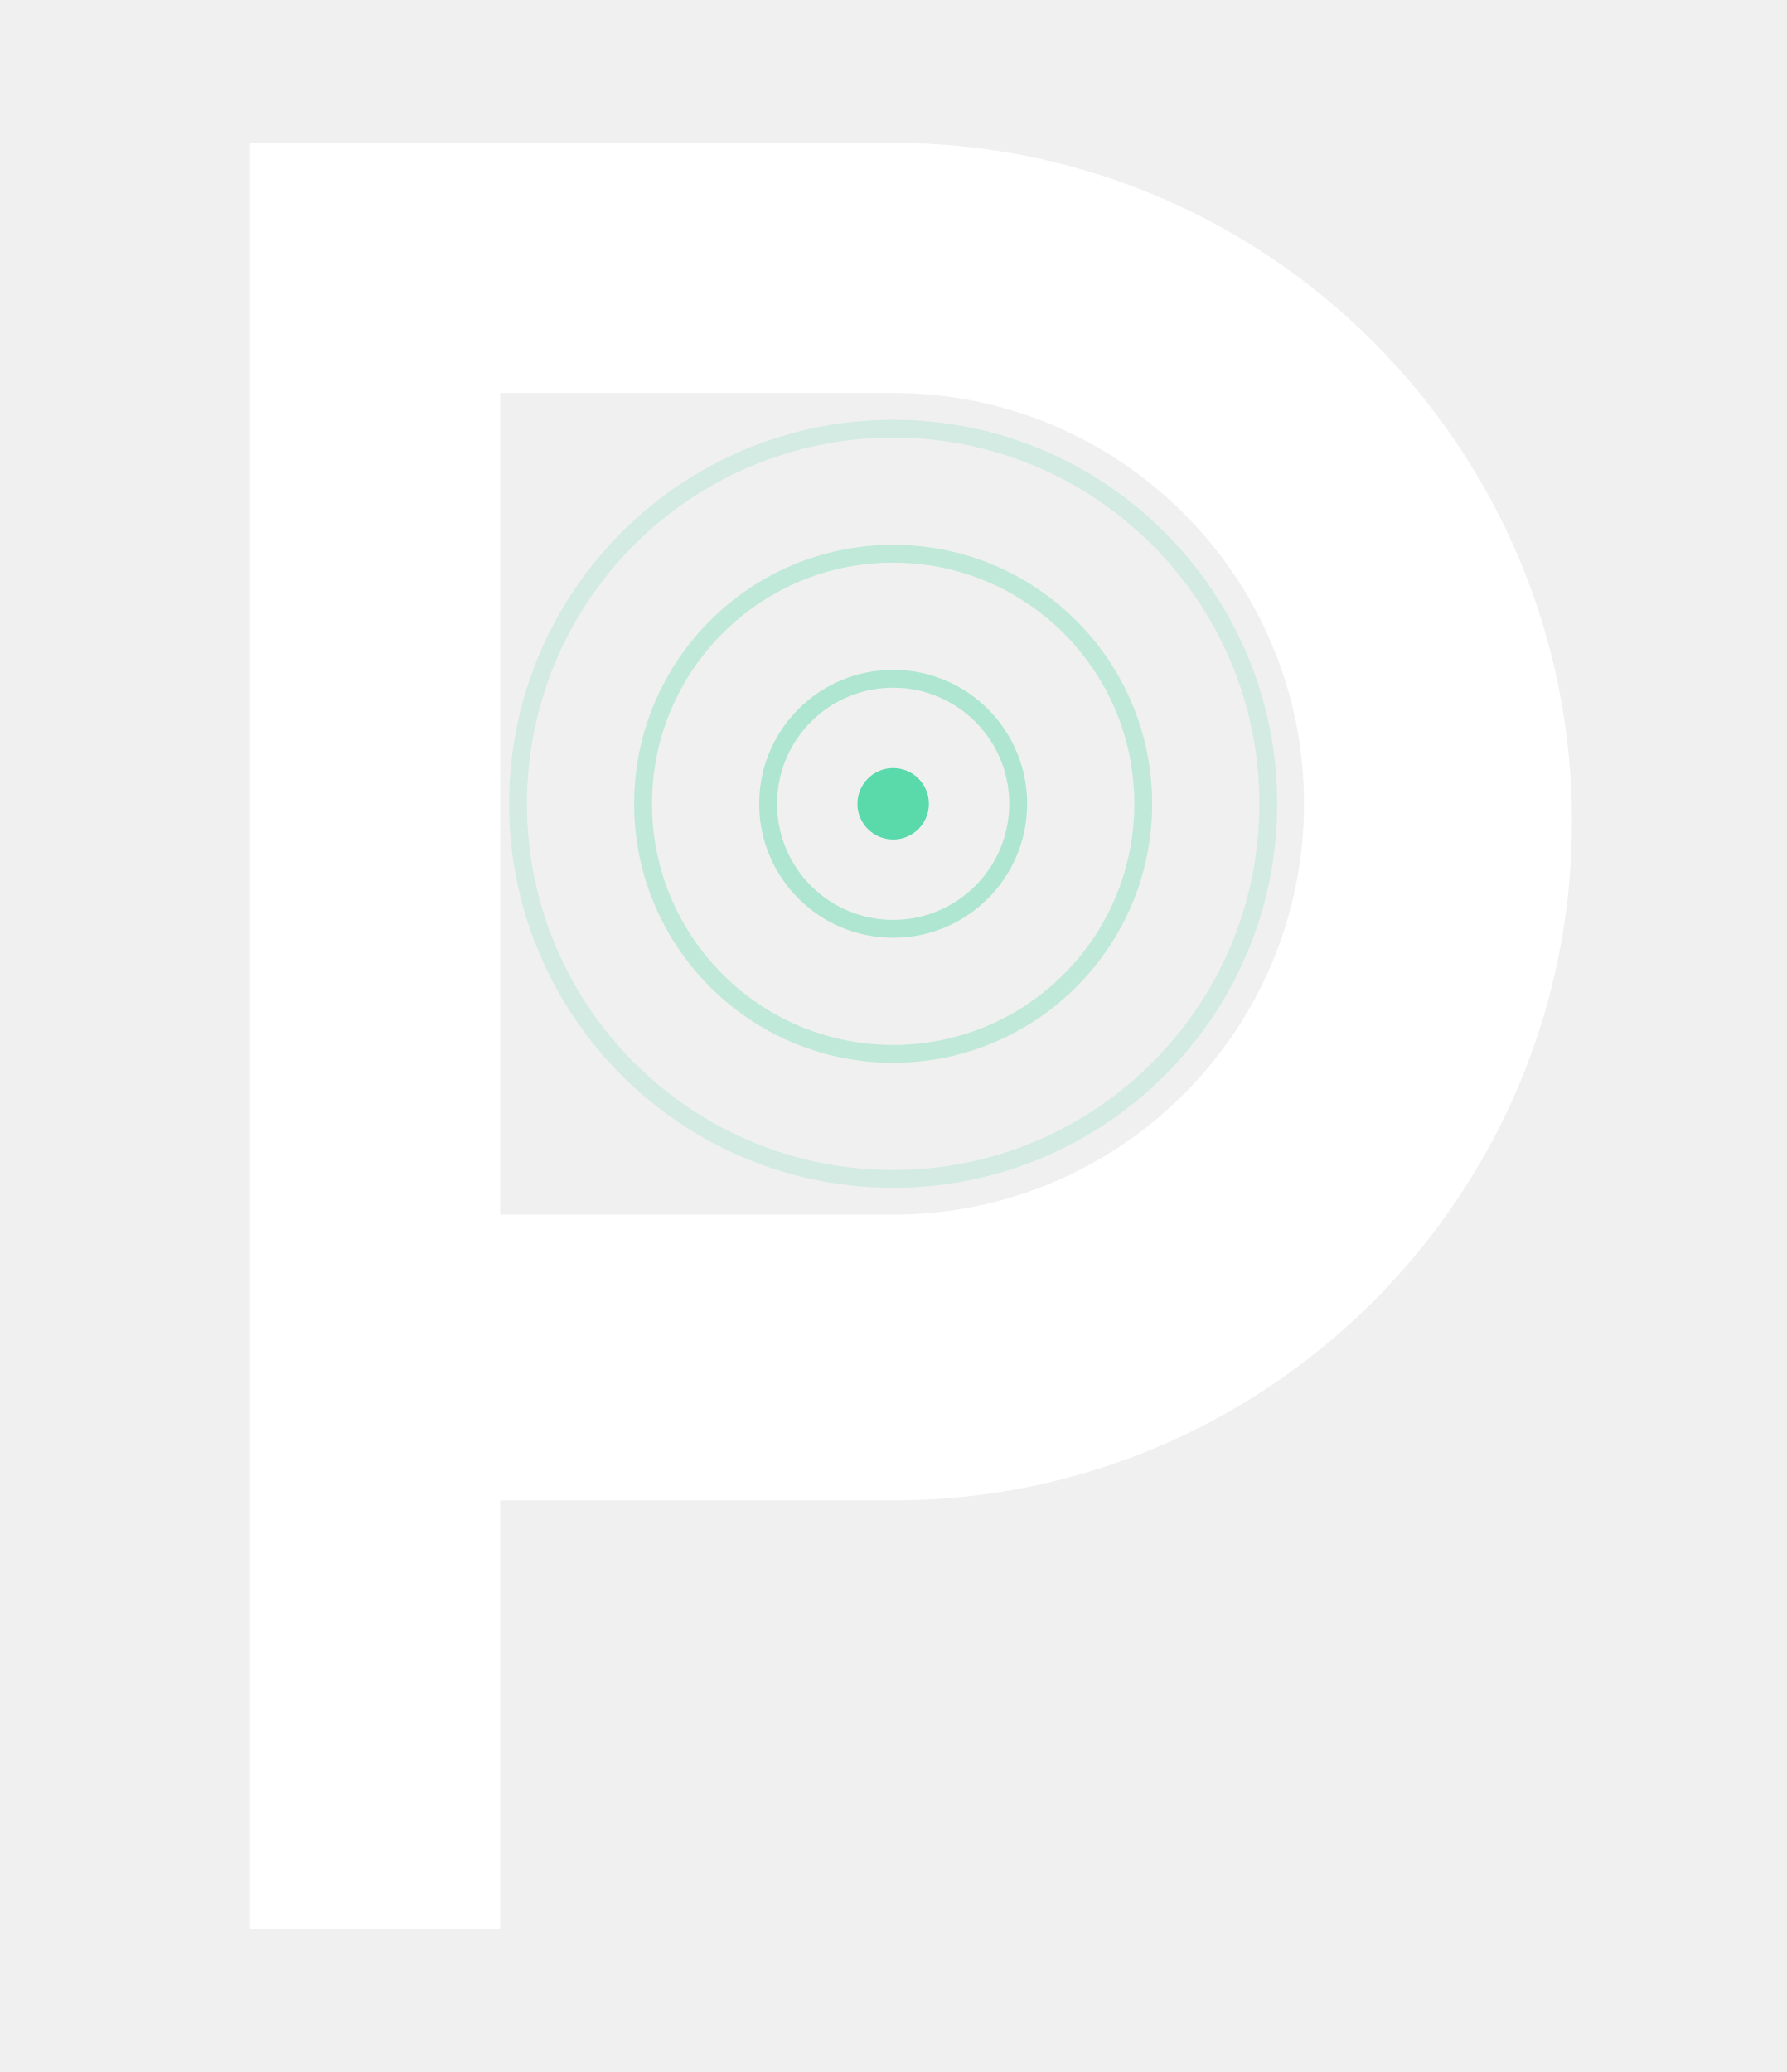
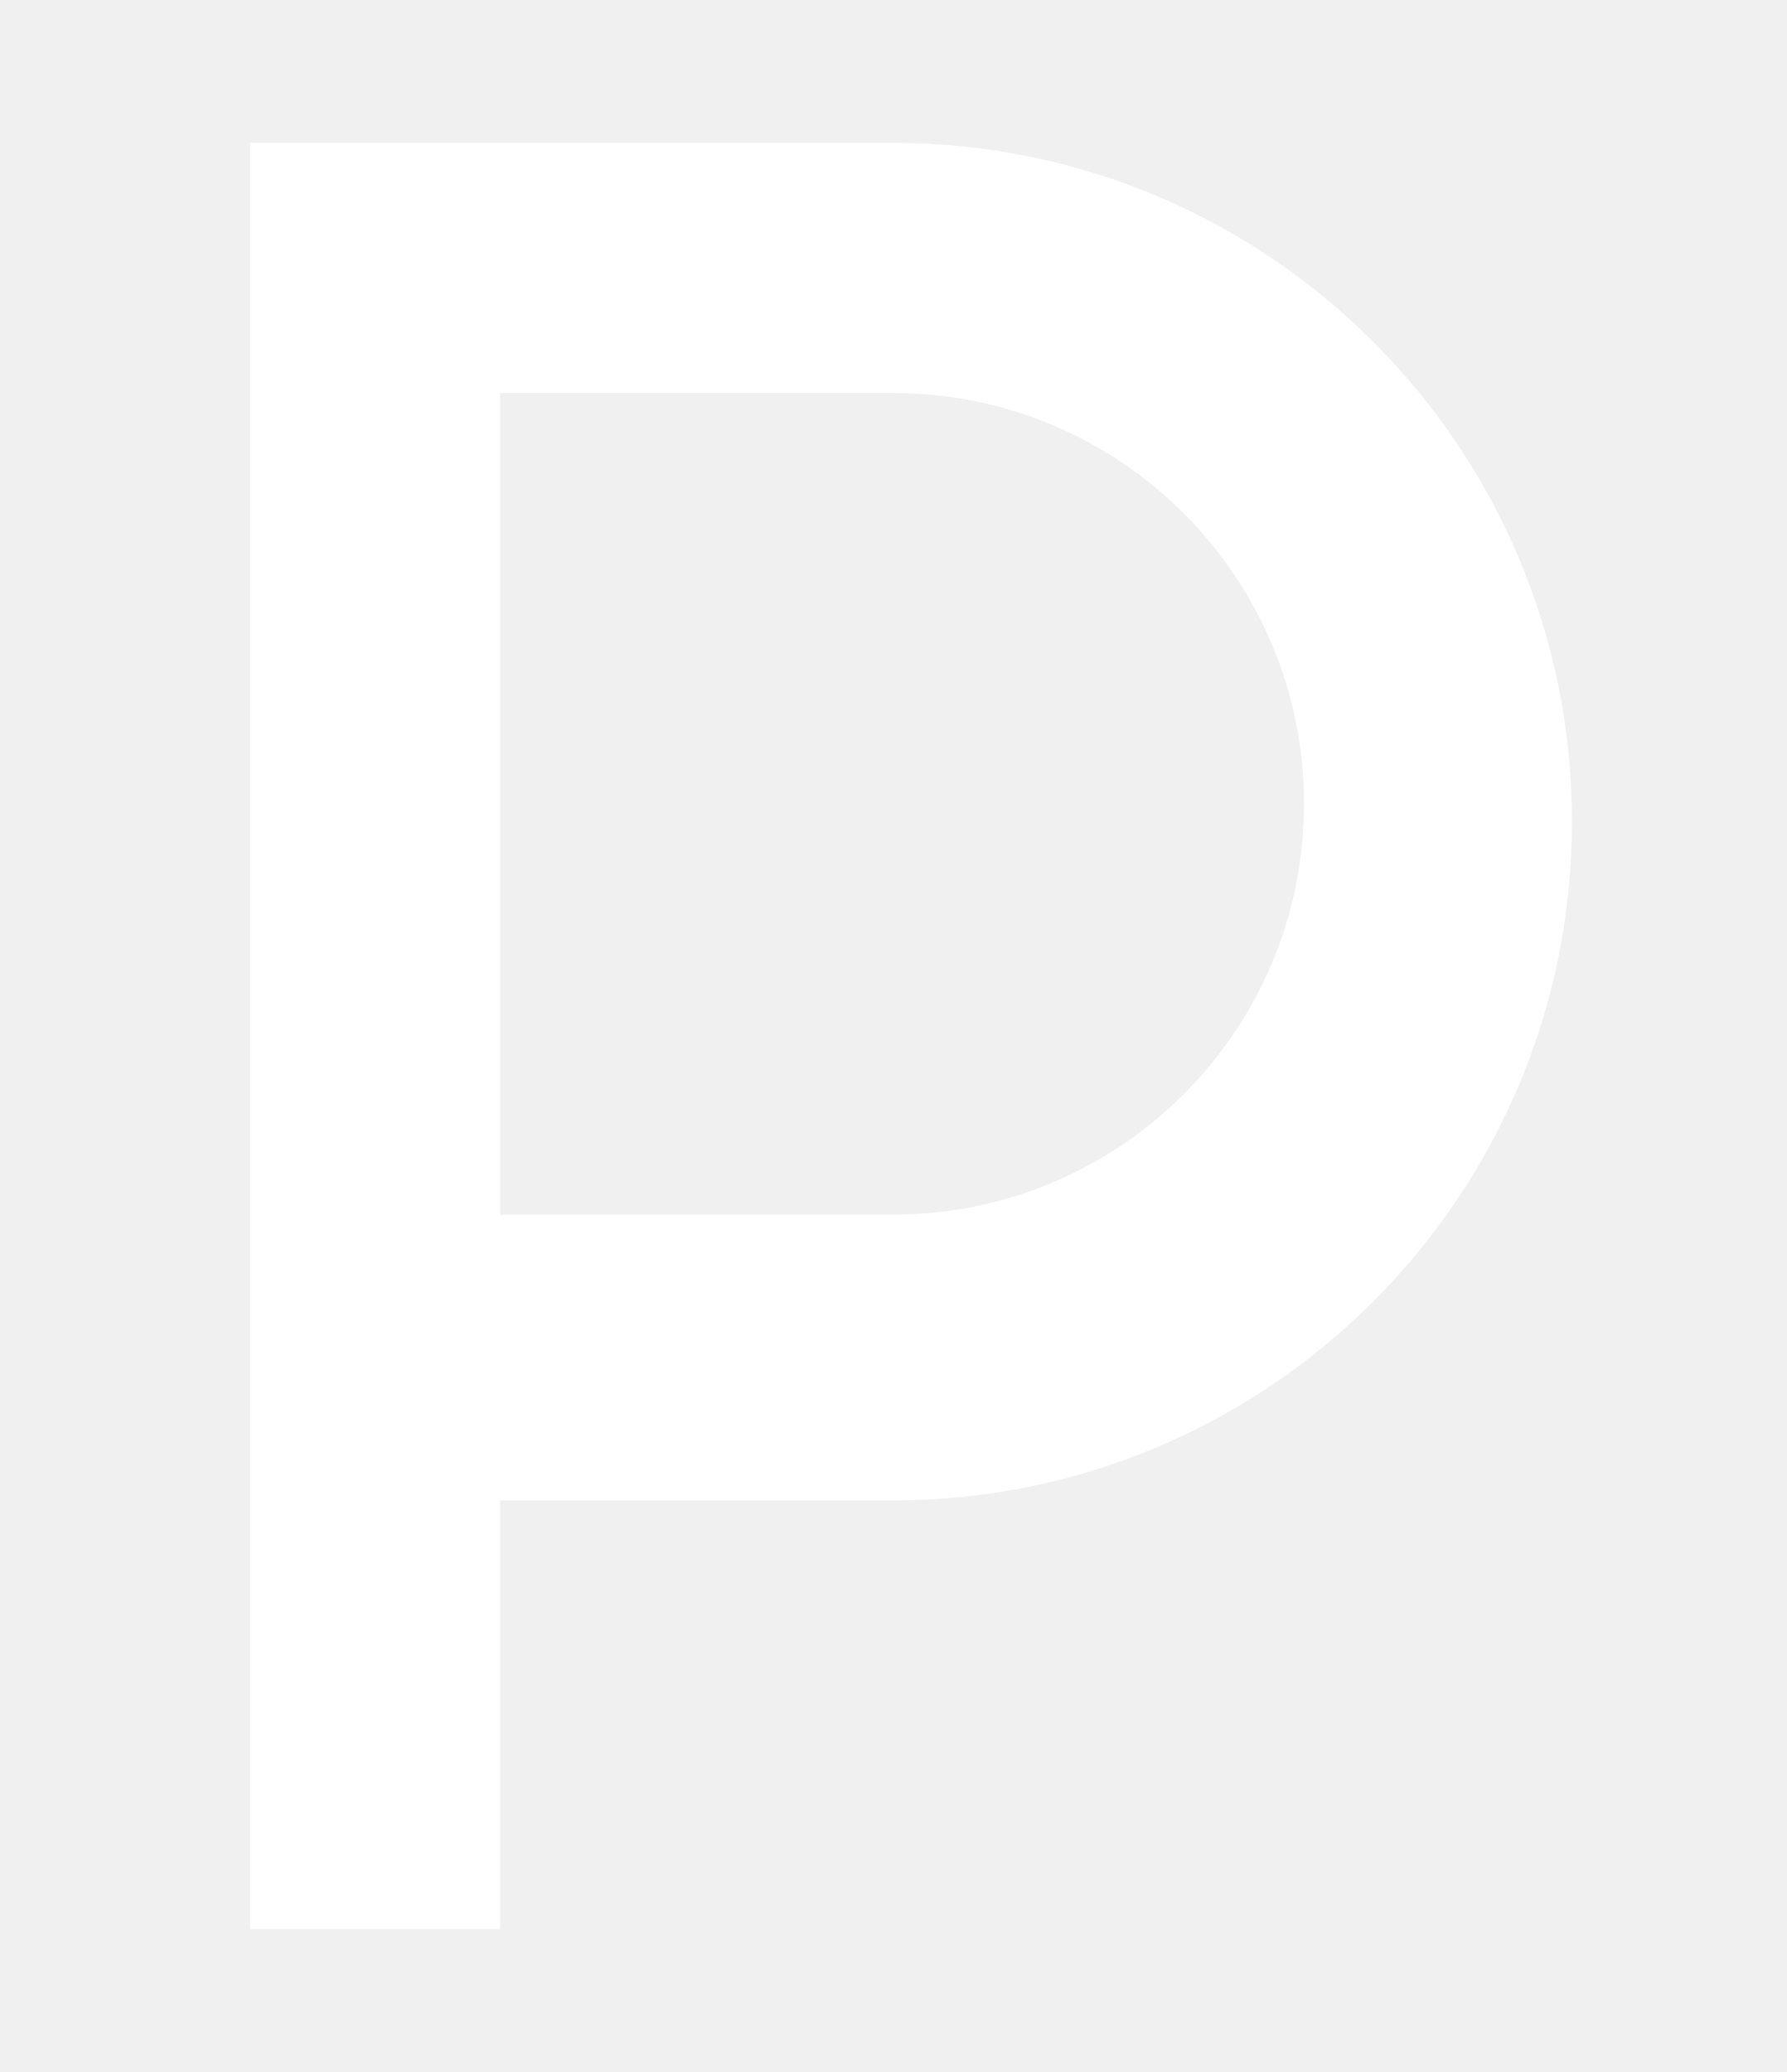
<svg xmlns="http://www.w3.org/2000/svg" width="100" height="116" viewBox="0 0 100 116" fill="none" aria-label="Pulsiv logo">
  <defs>
    <clipPath id="pulsiv-logo-bowl-clip">
      <path d="M 28 22 v 46 h 22 c 12.7 0 23 -10.3 23 -23 c 0 -12.7 -10.3 -23 -23 -23 H 28 Z" />
    </clipPath>
  </defs>
  <path fill-rule="evenodd" clip-rule="evenodd" d="M 14 8 h 36 c 20.987 0 38 17.013 38 38 c 0 20.987 -17.013 38 -38 38 H 28 v 24 H 14 V 8 Z M 28 22 v 46 h 22 c 12.7 0 23 -10.3 23 -23 c 0 -12.7 -10.3 -23 -23 -23 H 28 Z" fill="#ffffff" />
-   <g clip-path="url(#pulsiv-logo-bowl-clip)">
-     <circle cx="50" cy="45" r="21" stroke="#34d399" stroke-width="1" opacity="0.15" />
-     <circle cx="50" cy="45" r="14" stroke="#34d399" stroke-width="1" opacity="0.25" />
-     <circle cx="50" cy="45" r="7" stroke="#34d399" stroke-width="1" opacity="0.35" />
-     <circle cx="50" cy="45" r="2" fill="#34d399" opacity="0.8" />
-   </g>
</svg>
